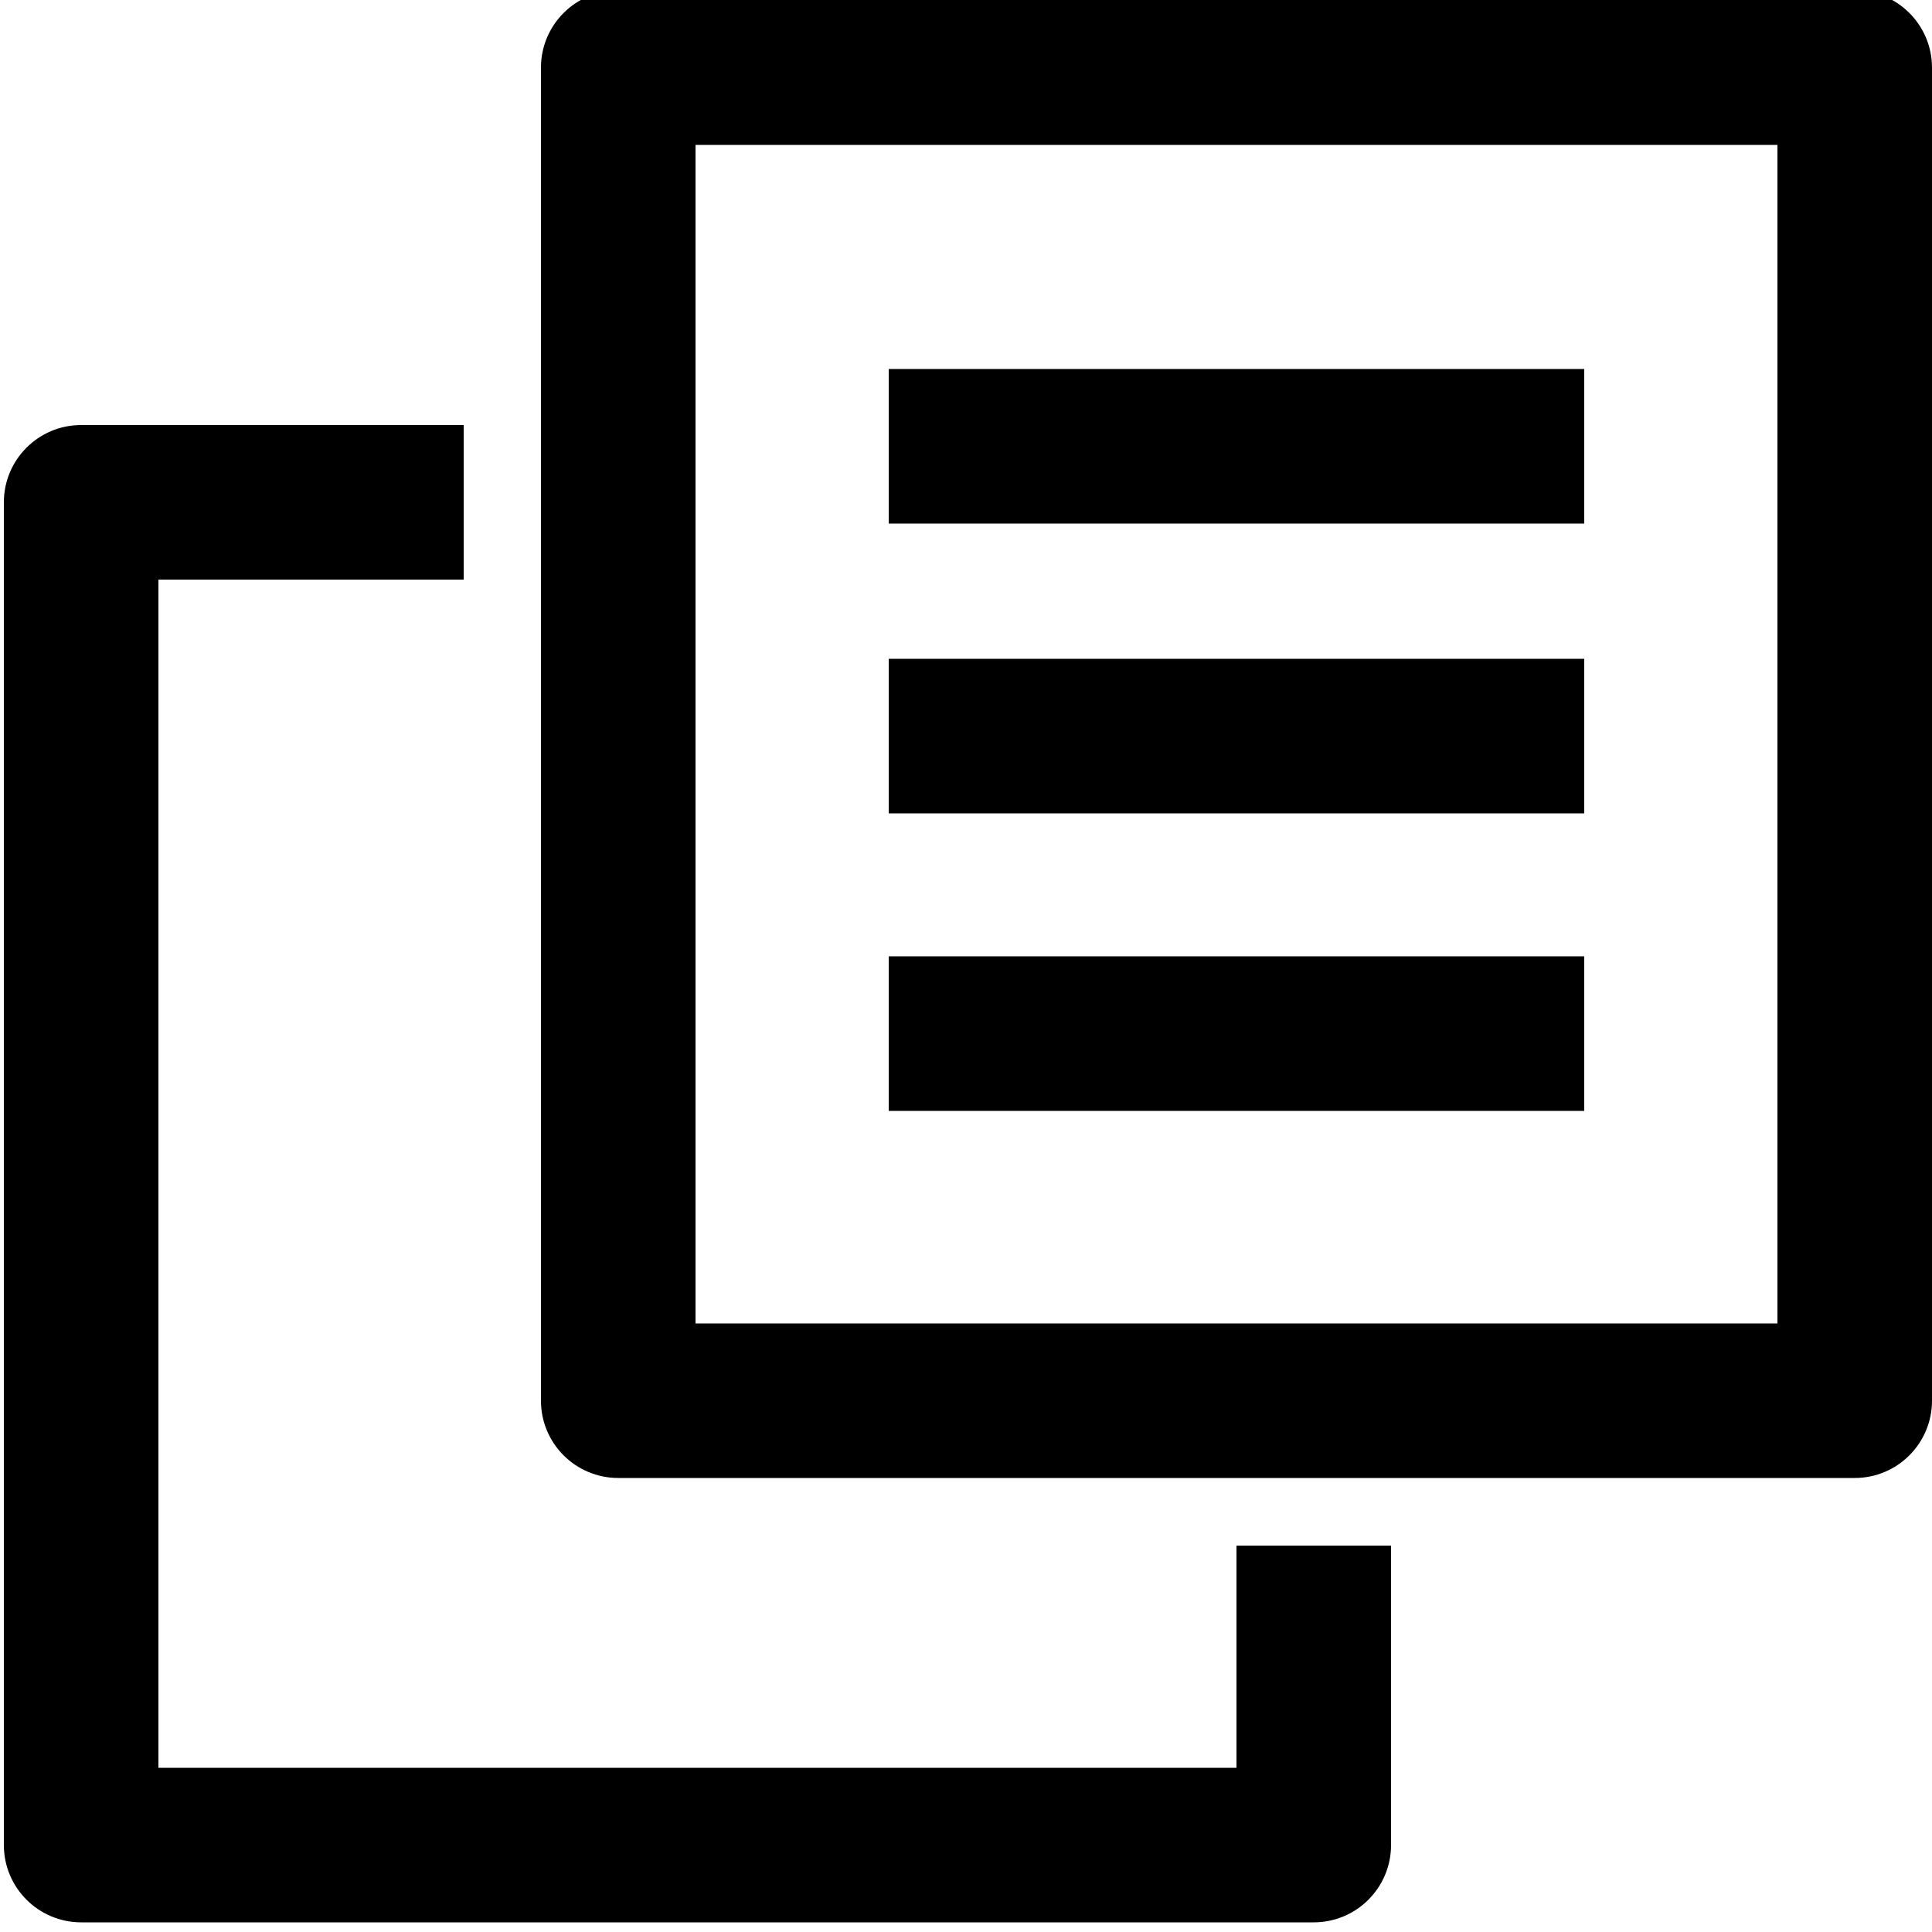
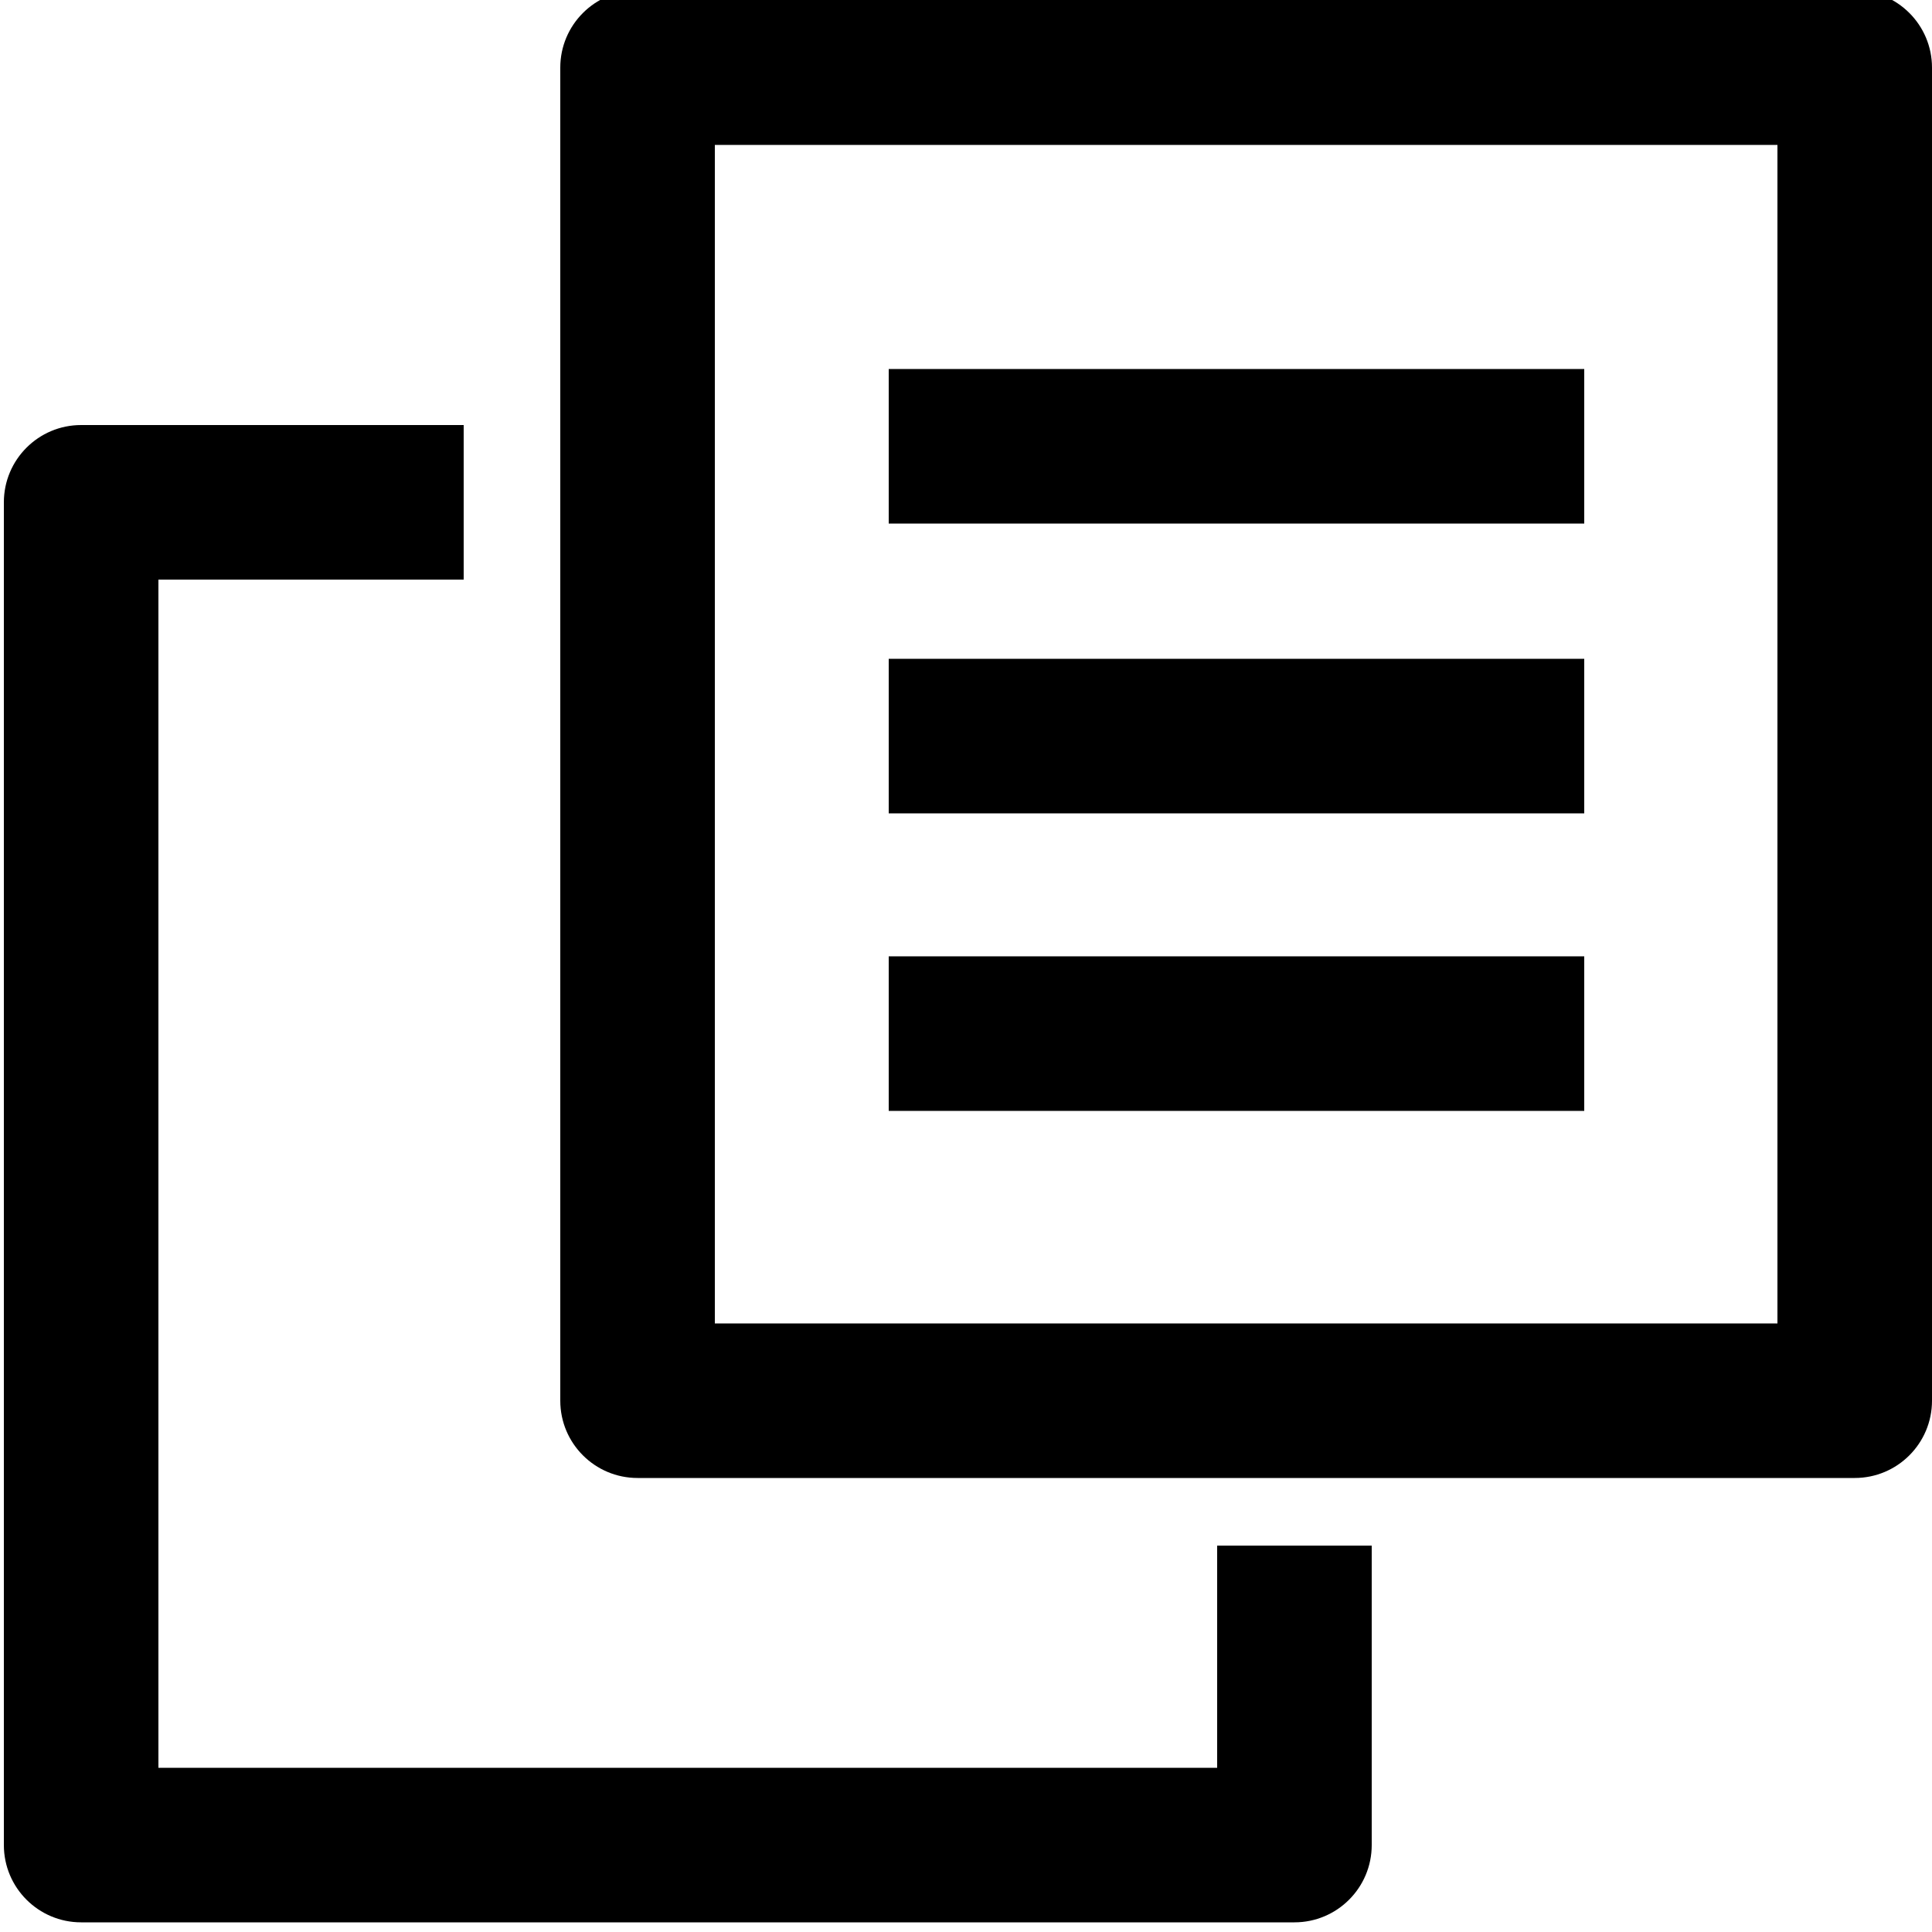
- <svg xmlns="http://www.w3.org/2000/svg" version="1.1" x="0px" y="0px" width="100px" height="100px" viewBox="0 0 100 100" enable-background="new 0 0 100 100" xml:space="preserve">
+ <svg xmlns="http://www.w3.org/2000/svg" version="1.0" x="0px" y="0px" width="100px" height="100px" viewBox="0 0 100 100" enable-background="new 0 0 100 100" xml:space="preserve">
  <g id="Layer_3">
</g>
  <g id="Your_Icon">
</g>
  <g id="Layer_4">
-     <path d="M96,76.5H32c-2.209,0-4-1.791-4-4v-69c0-2.209,1.791-4,4-4h64c2.209,0,4,1.791,4,4v69C100,74.709,98.209,76.5,96,76.5z    M36,68.5h56v-61H36V68.5z" />
-     <path d="M68,99.5H4.2c-2.209,0-4-1.791-4-4V26c0-2.209,1.791-4,4-4H24v8H8.2v61.5H64V80h8v15.5C72,97.709,70.209,99.5,68,99.5z" />
+     <path d="M96,76.5H33c-2.209,0-4-1.791-4-4v-69c0-2.209,1.791-4,4-4h63c2.209,0,4,1.791,4,4v69C100,74.709,98.209,76.5,96,76.5z    M37,68.5h55v-61H37V68.5z" />
+     <path d="M67,99.5H4.2c-2.209,0-4-1.791-4-4V26c0-2.209,1.791-4,4-4H24v8H8.2v61.5H63V80h8v15.5C71,97.709,69.209,99.5,67,99.5z" />
    <rect x="46" y="19.1" width="36" height="8" />
    <rect x="46" y="34.1" width="36" height="8" />
    <rect x="46" y="49.5" width="36" height="8" />
  </g>
</svg>
